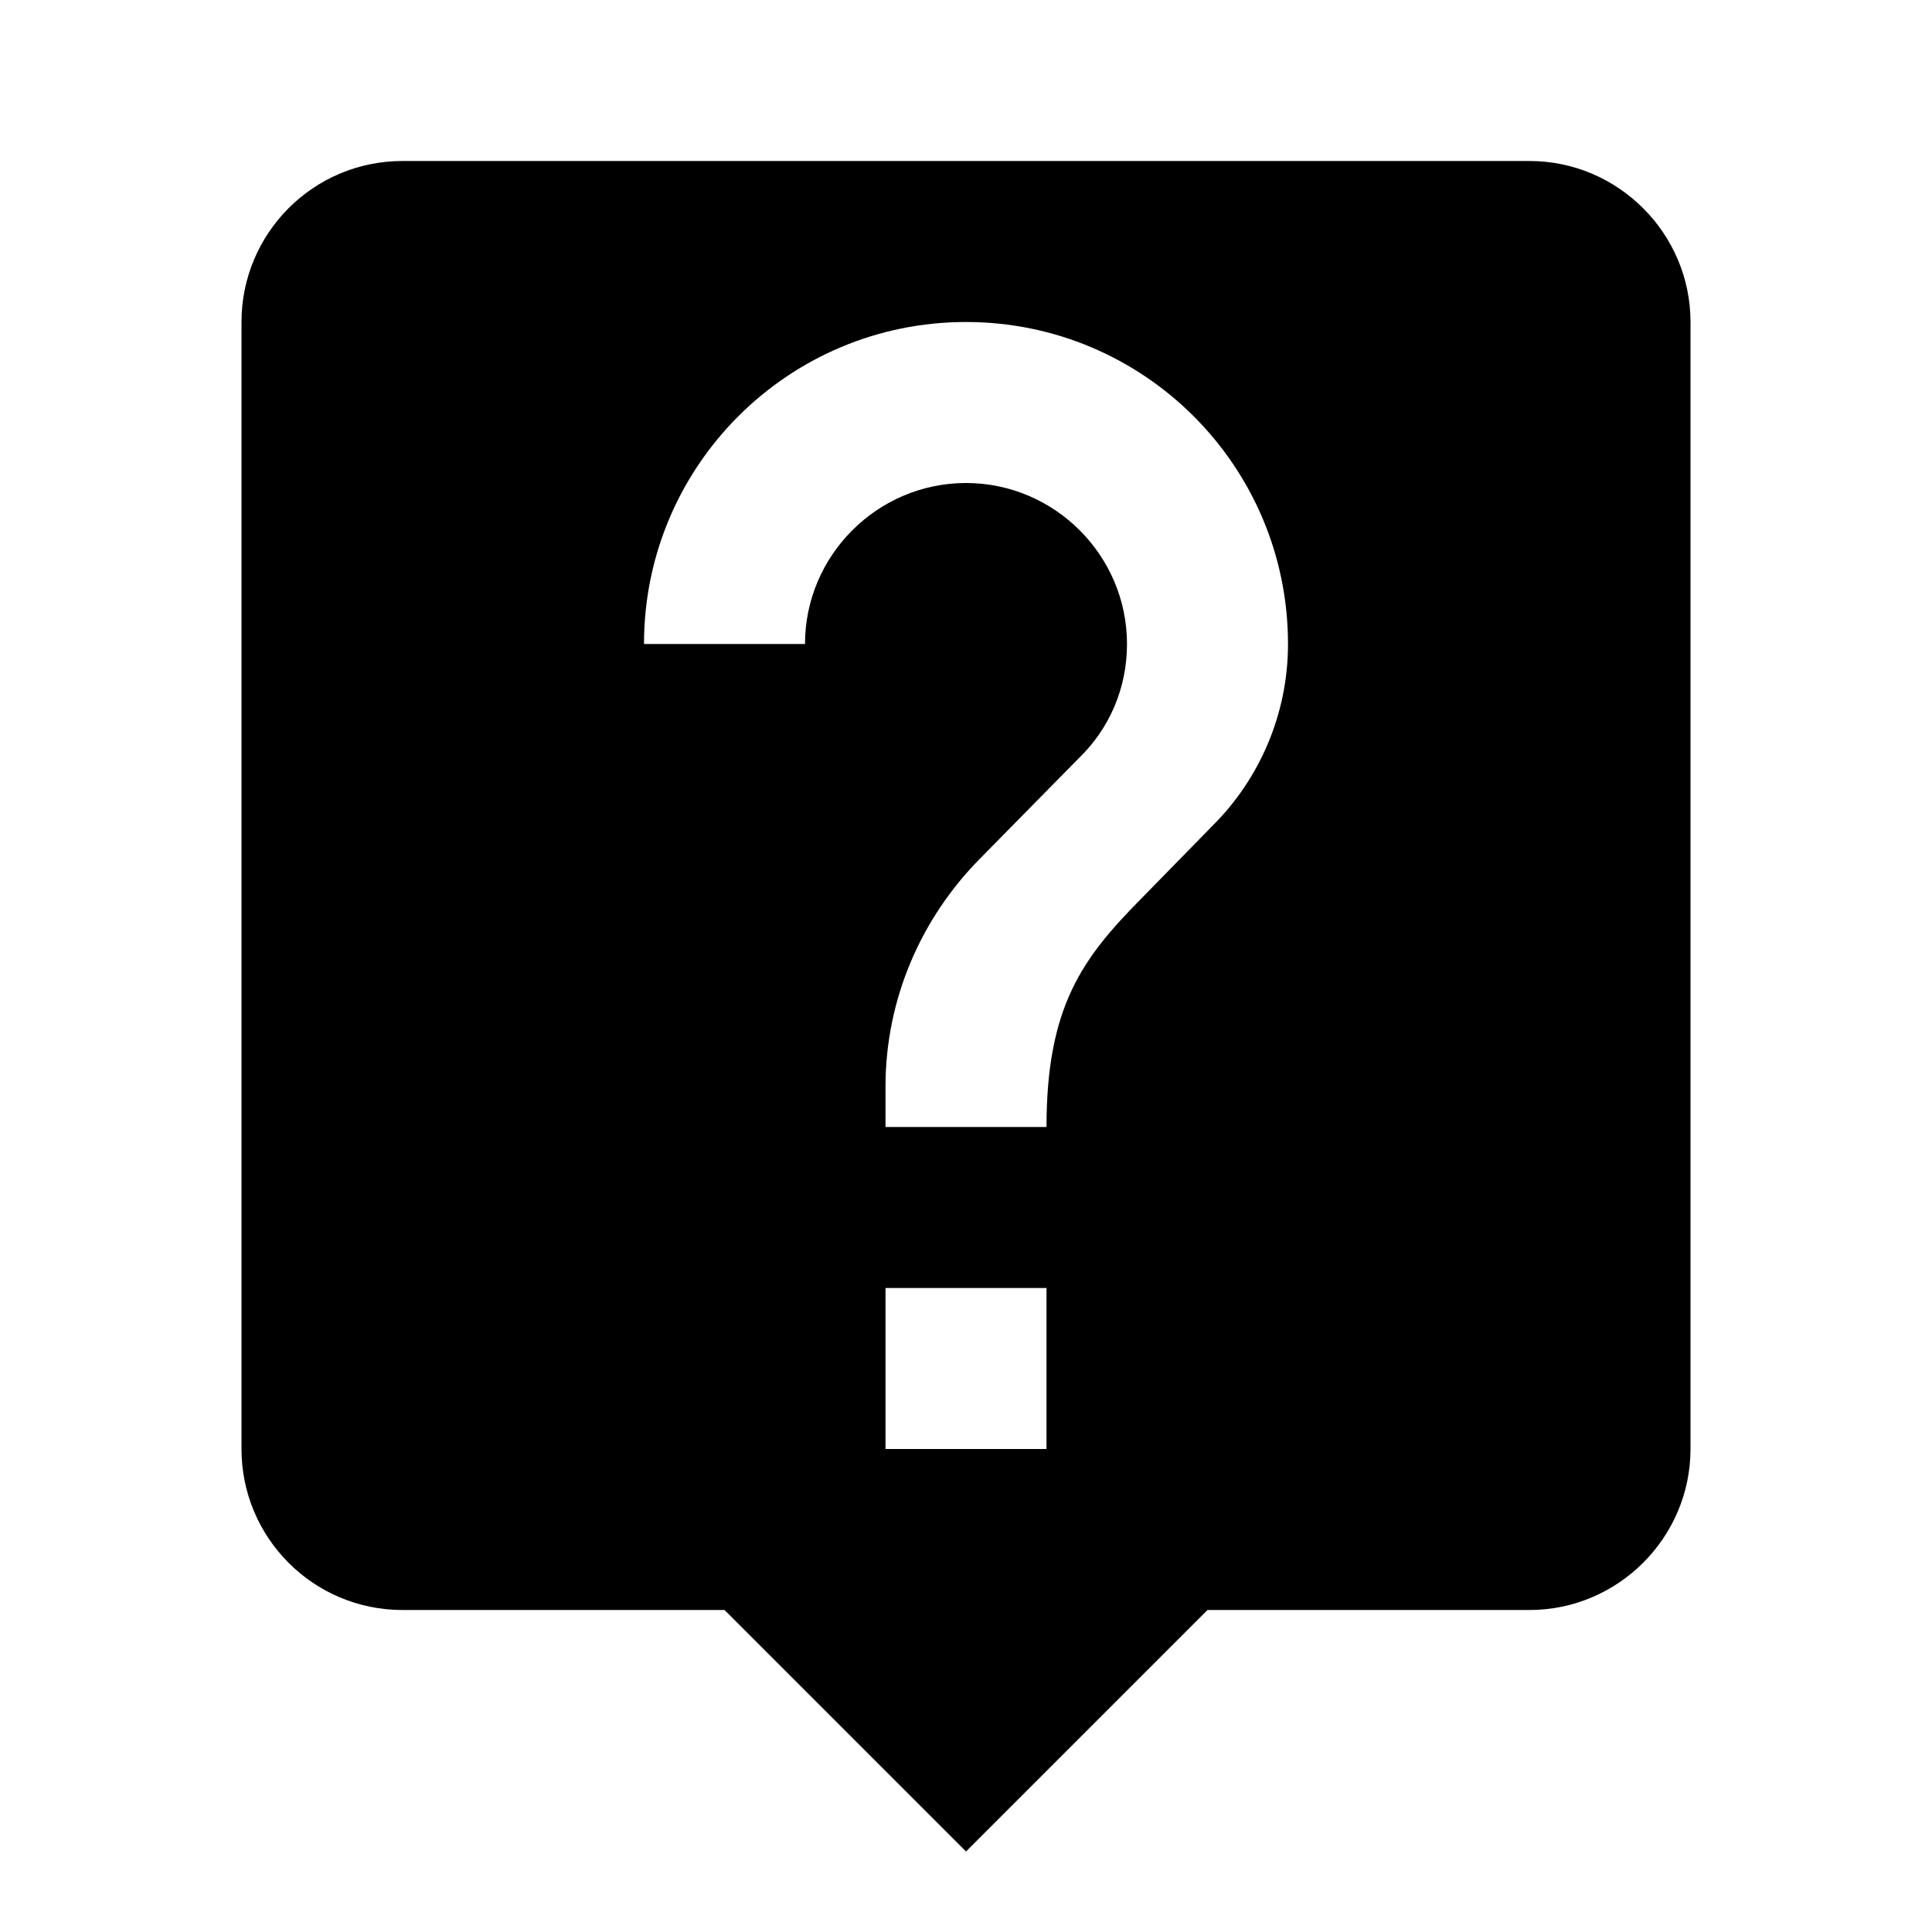
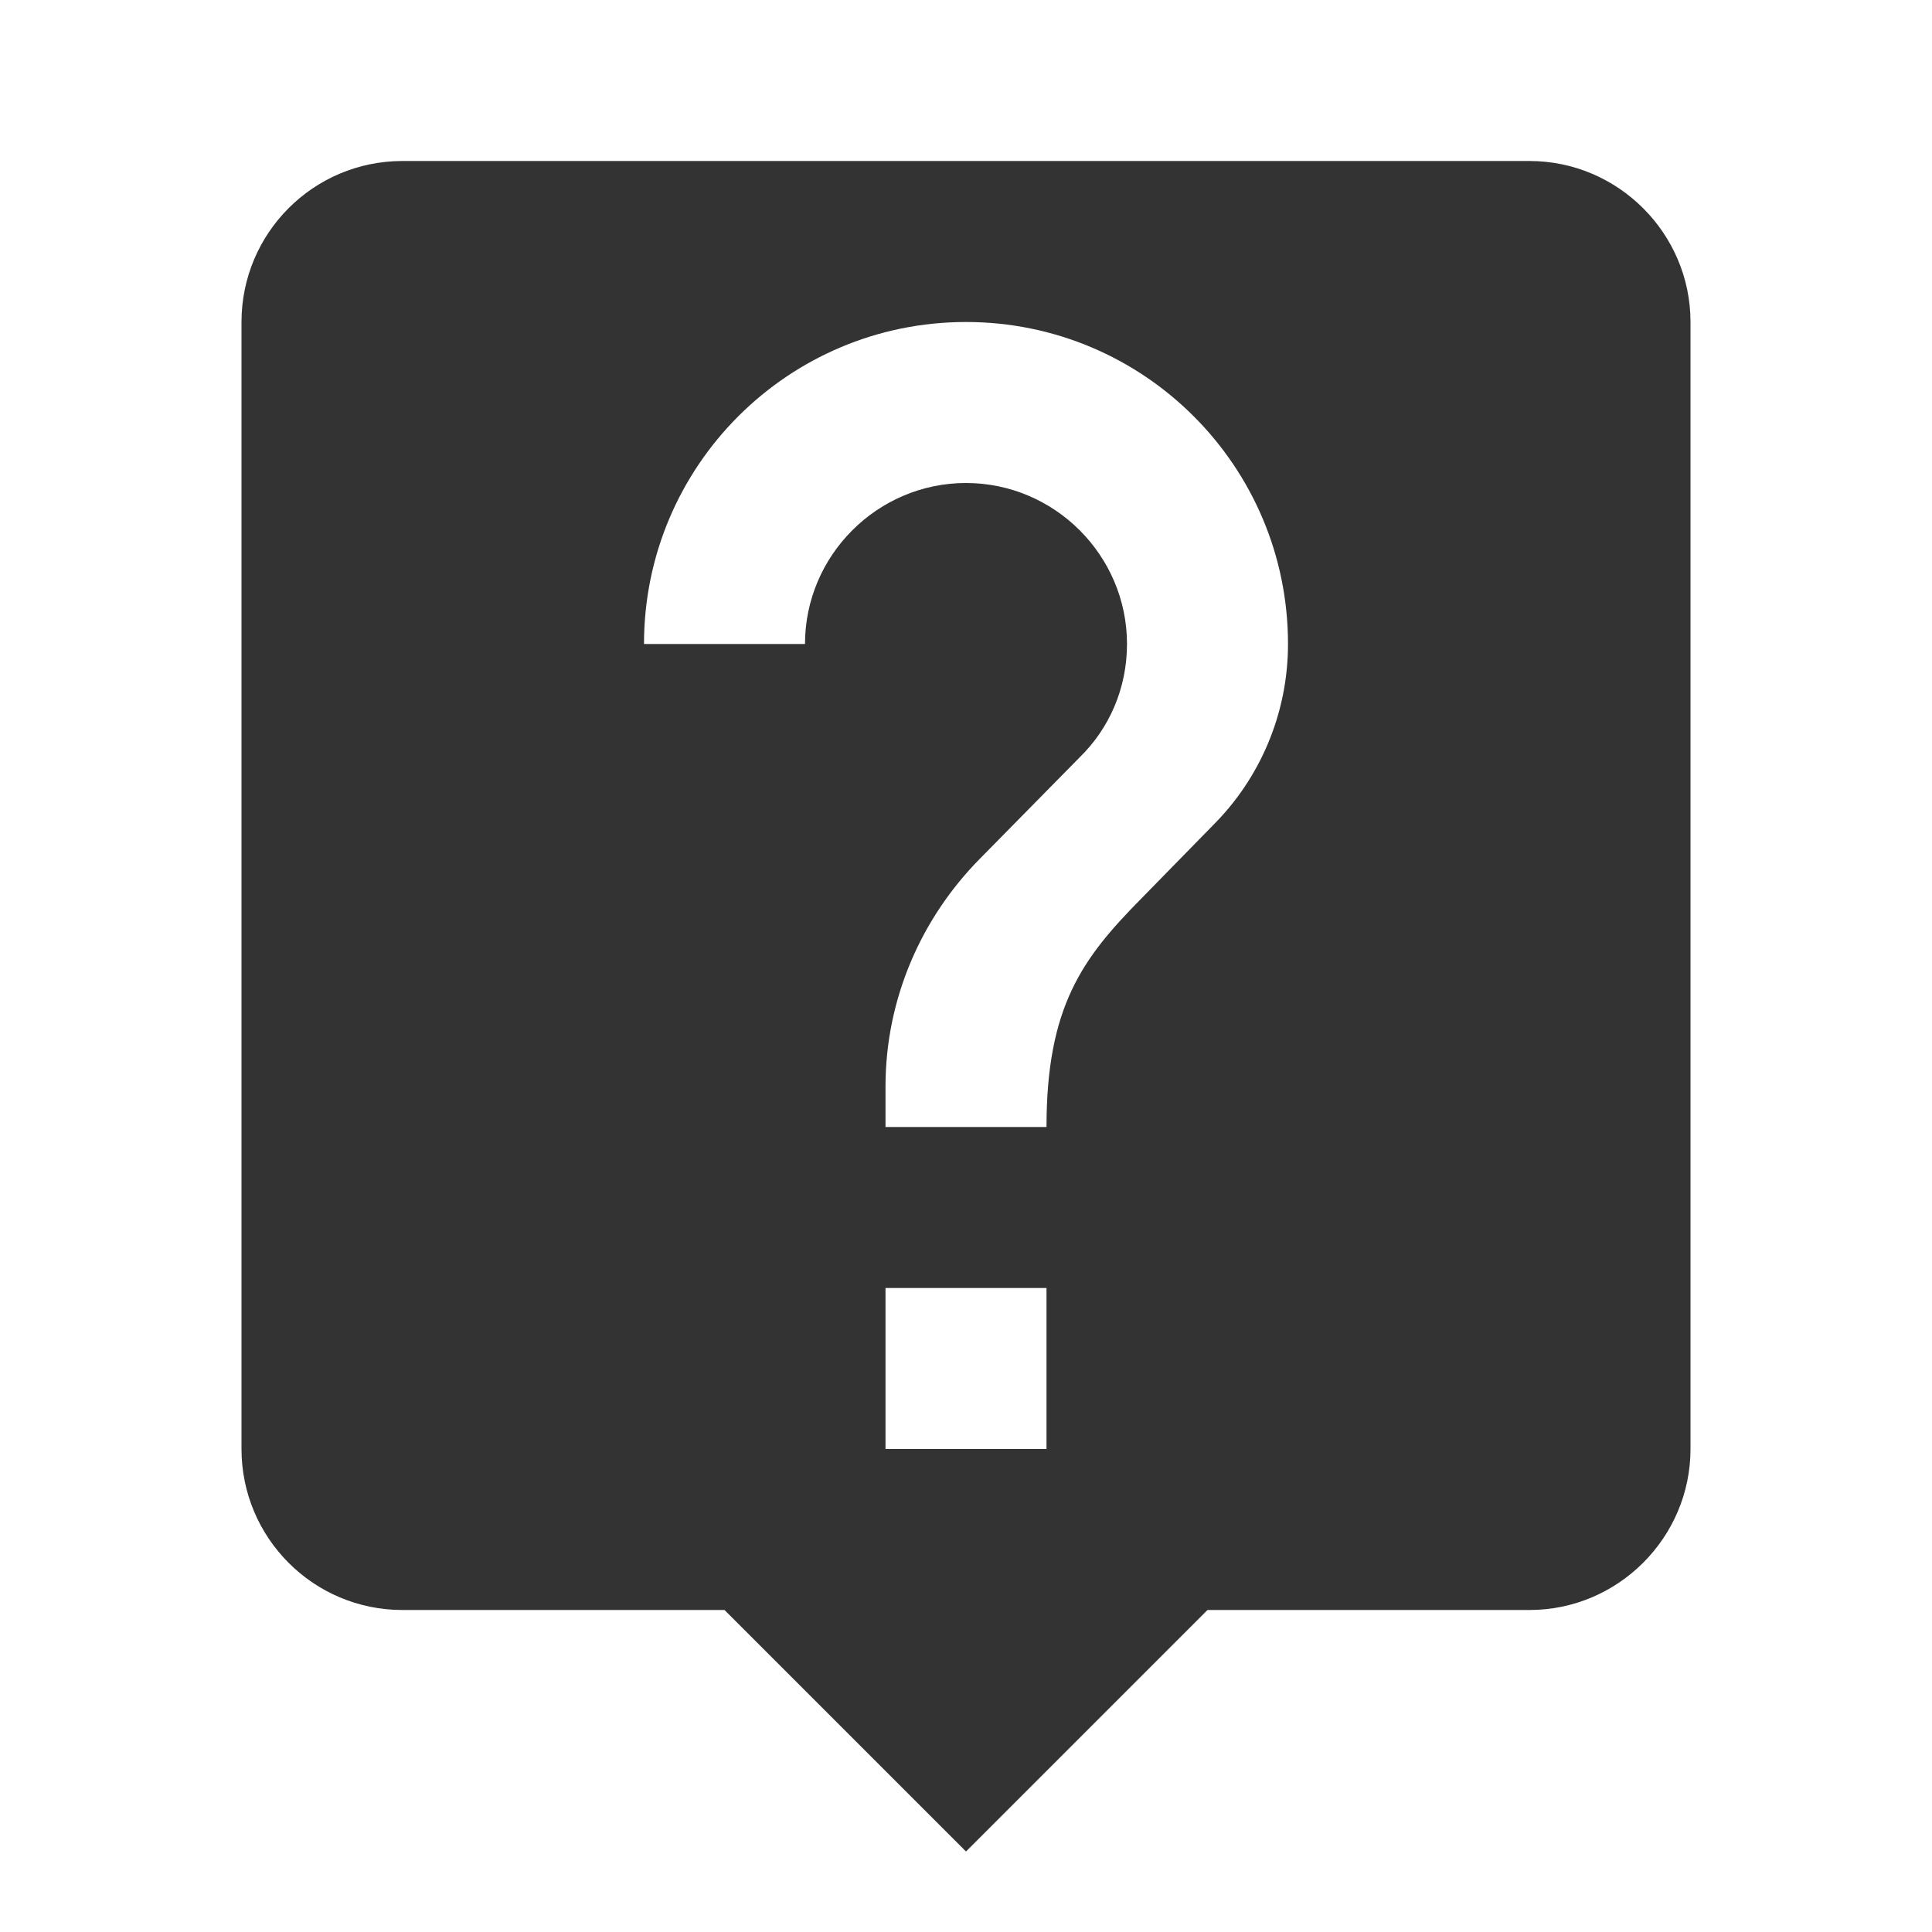
- <svg xmlns="http://www.w3.org/2000/svg" fill="#000000" height="24" viewBox="0 0 24 24" width="24">
-   <path d="M0 0h24v24H0z" fill="none" />
-   <path d="M19 2H5c-1.11 0-2 .9-2 2v14c0 1.1.89 2 2 2h4l3 3 3-3h4c1.1 0 2-.9 2-2V4c0-1.1-.9-2-2-2zm-6 16h-2v-2h2v2zm2.07-7.75l-.9.92C13.45 11.9 13 12.5 13 14h-2v-.5c0-1.1.45-2.1 1.17-2.83l1.24-1.26c.37-.36.59-.86.59-1.41 0-1.1-.9-2-2-2s-2 .9-2 2H8c0-2.21 1.79-4 4-4s4 1.79 4 4c0 .88-.36 1.68-.93 2.25z" />
+ <svg xmlns="http://www.w3.org/2000/svg" version="1.1" id="Layer_1" x="0px" y="0px" width="24px" height="24px" viewBox="0 0 24 24" enable-background="new 0 0 24 24" xml:space="preserve">
+   <path fill="none" d="M0,0h24v24H0V0z" />
+   <path fill="#333333" d="M19,2H5C3.89,2,3,2.9,3,4v14c0,1.1,0.89,2,2,2h4l3,3l3-3h4c1.1,0,2-0.9,2-2V4C21,2.9,20.1,2,19,2z M13,18h-2  v-2h2V18z M15.07,10.25l-0.9,0.92C13.45,11.9,13,12.5,13,14h-2v-0.5c0-1.1,0.45-2.1,1.17-2.83l1.24-1.26C13.78,9.05,14,8.55,14,8  c0-1.1-0.9-2-2-2c-1.1,0-2,0.9-2,2H8c0-2.21,1.79-4,4-4s4,1.79,4,4C16,8.88,15.641,9.68,15.07,10.25z" />
</svg>
